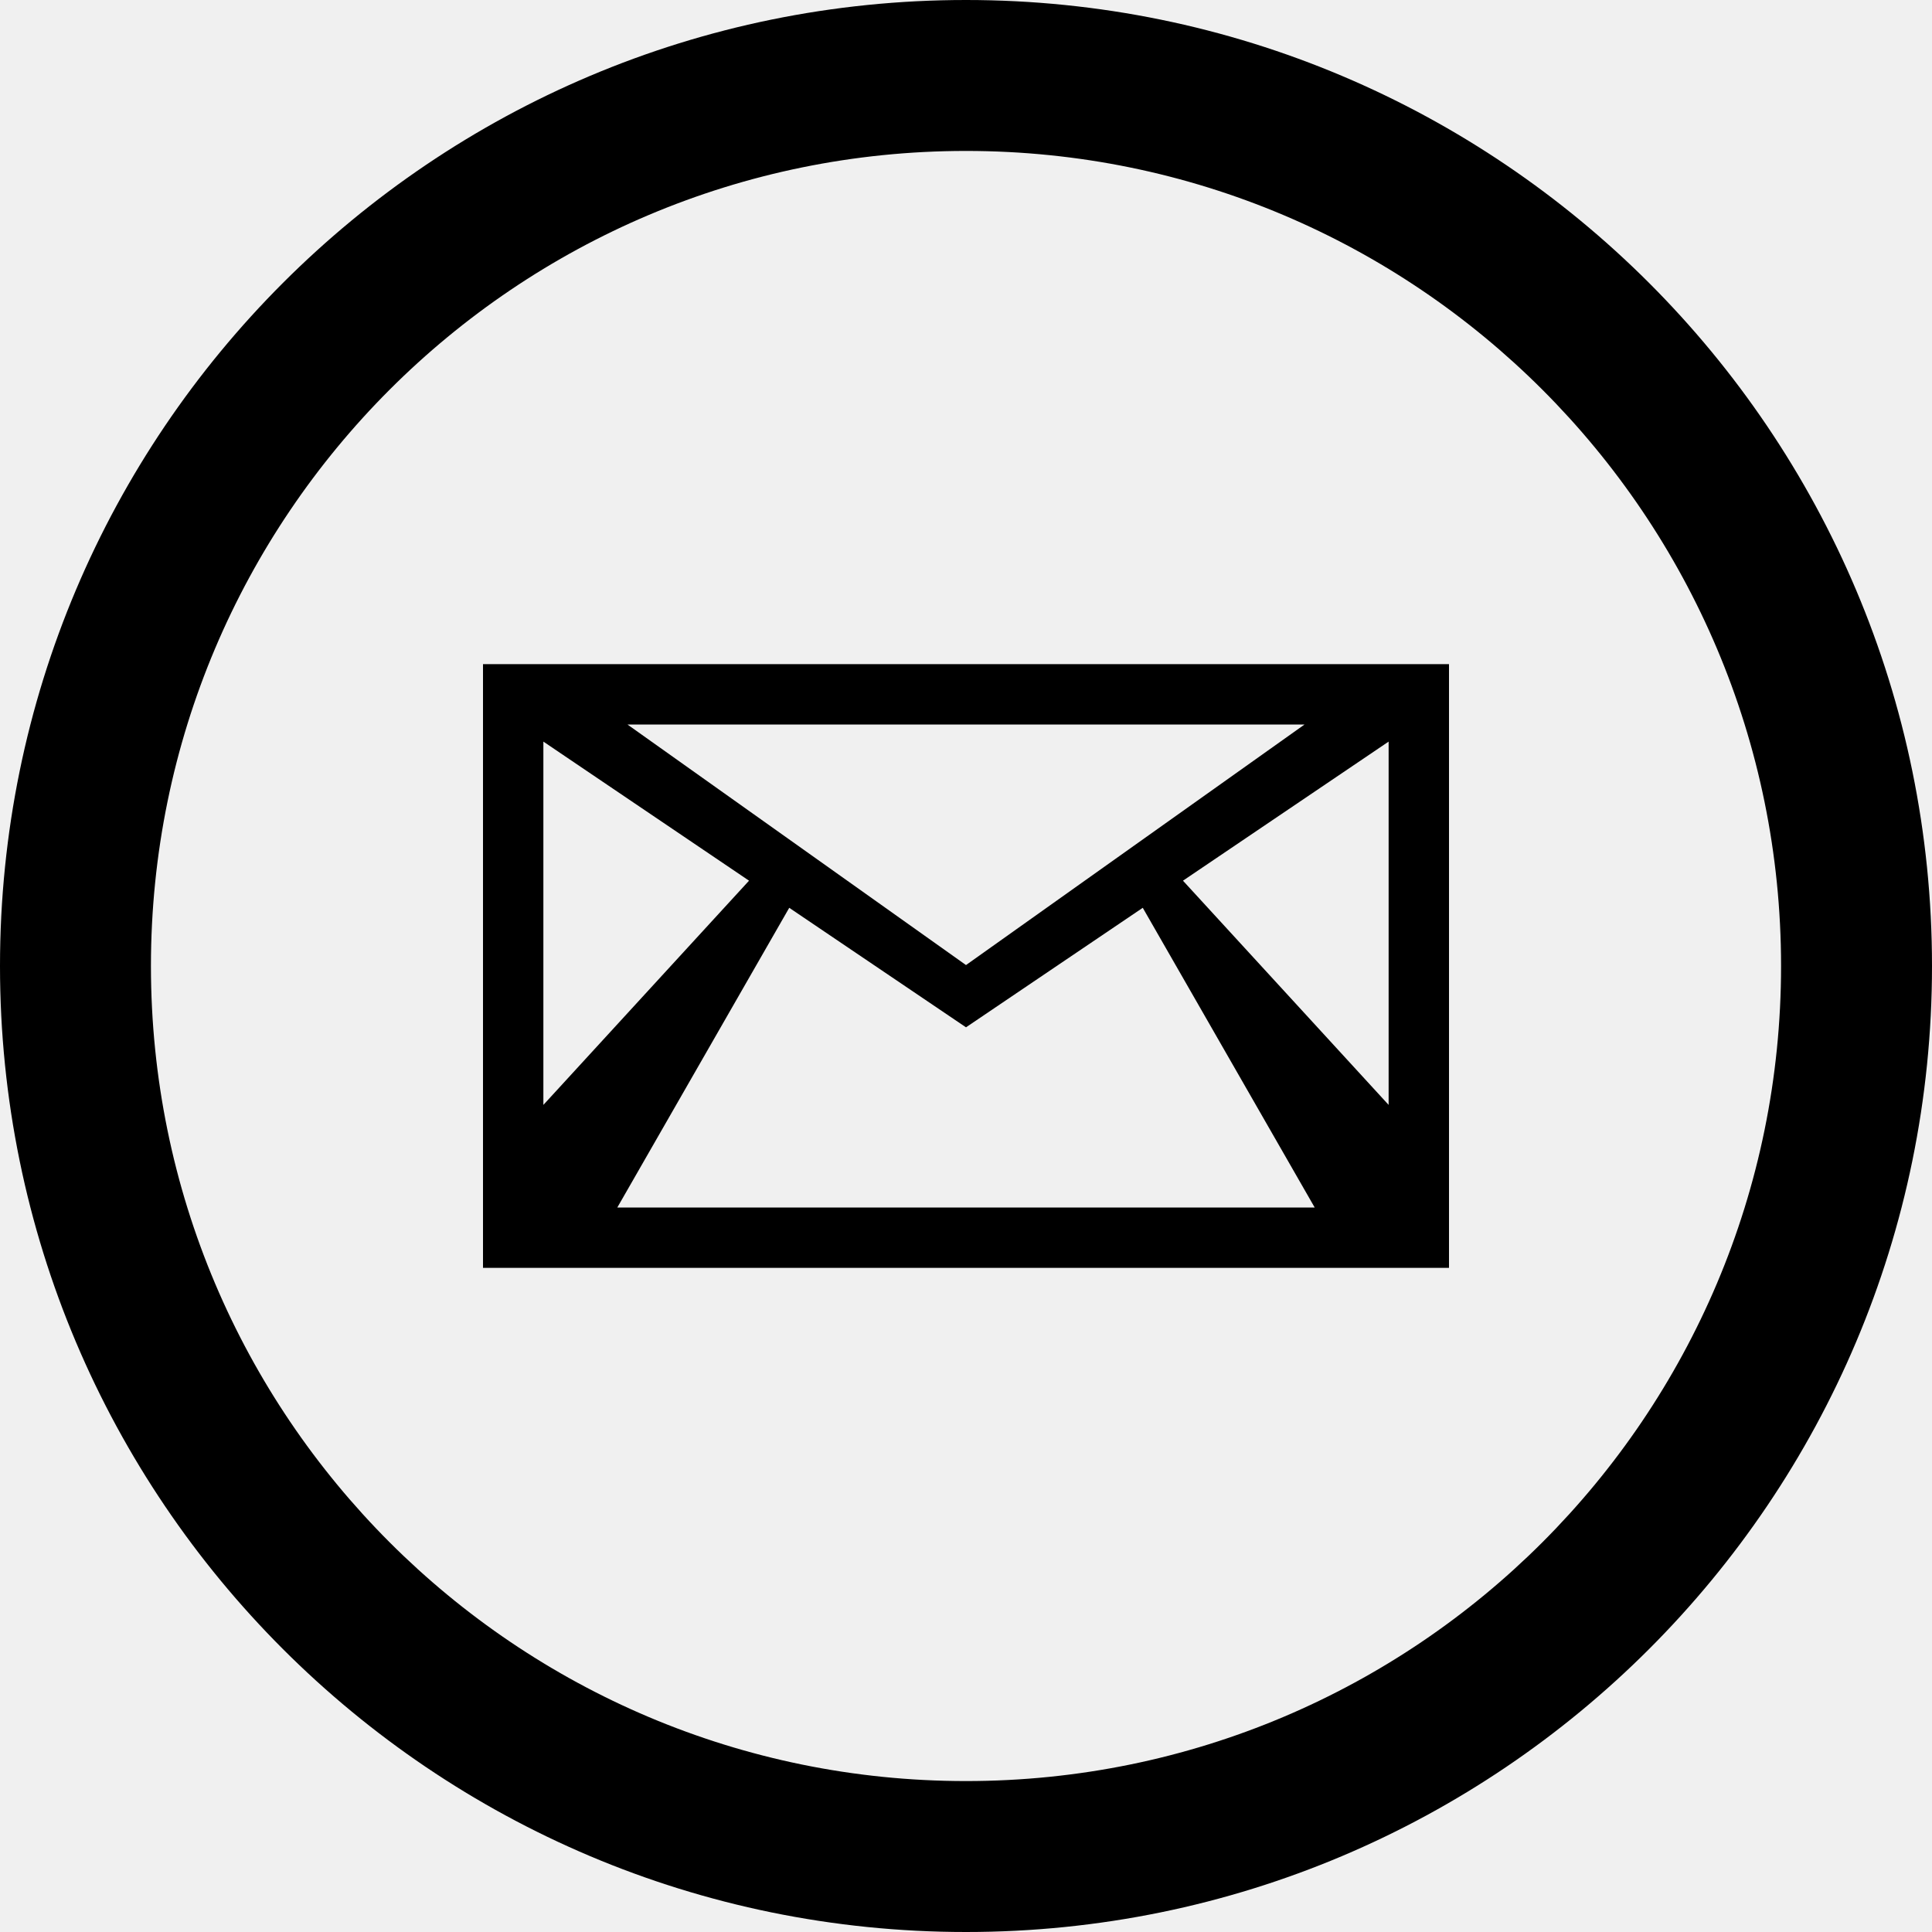
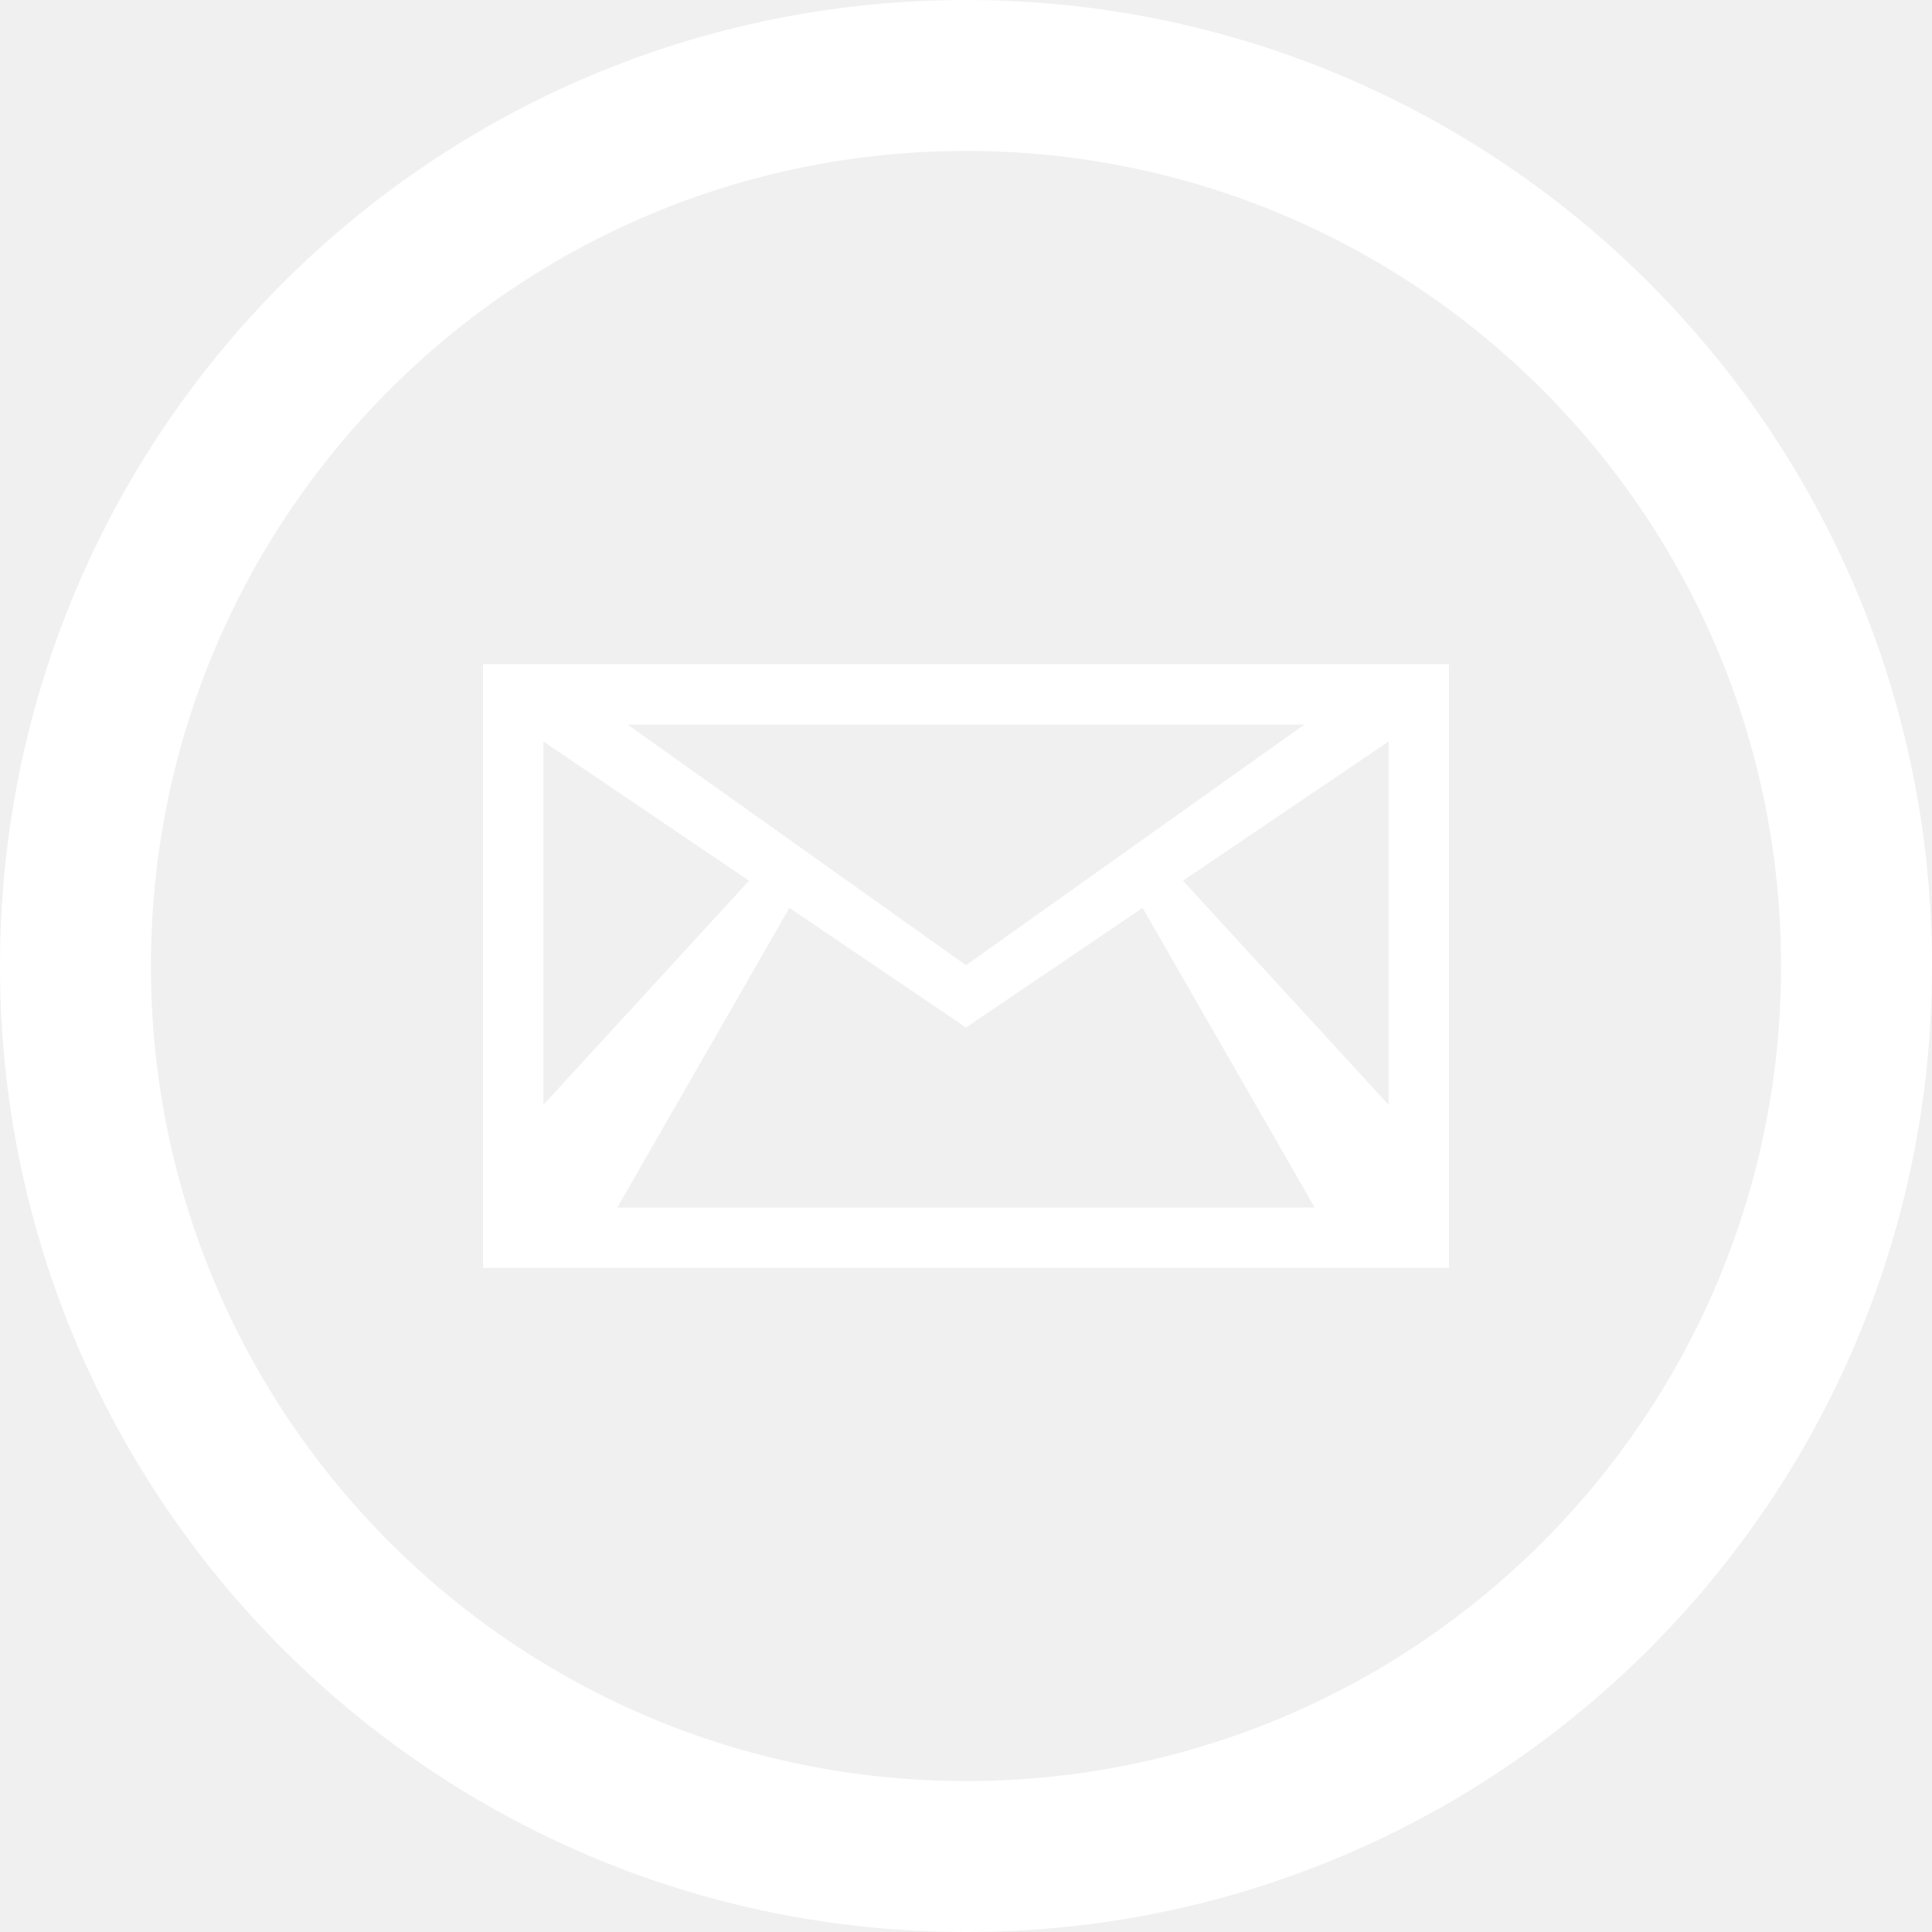
- <svg xmlns="http://www.w3.org/2000/svg" version="1.1" id="Capa_1" x="0px" y="0px" width="512px" height="512px" viewBox="0 0 512 512" style="enable-background:new 0 0 512 512;" xml:space="preserve">
+ <svg xmlns="http://www.w3.org/2000/svg" version="1.1" id="Capa_1" x="0px" y="0px" viewBox="-223 25 512 512" style="enable-background:new -223 25 512 512;" xml:space="preserve">
+   <style type="text/css">
+ 	.st0{fill:#FFFFFF;}
+ </style>
  <g>
-     <path d="M256,0C114.609,0,0,114.609,0,256c0,141.391,114.609,256,256,256c141.391,0,256-114.609,256-256   C512,114.609,397.391,0,256,0z M256,472c-119.297,0-216-96.703-216-216S136.703,40,256,40s216,96.703,216,216S375.297,472,256,472z   " />
-     <path d="M256,176H128v160h128h128V176H256z M256,192h89.719L256,255.75L166.281,192H256z M144,196.531l54.5,36.859L144,292.812   V196.531z M256,320h-92.406l45.562-79.422L256,272.25l46.844-31.672L348.406,320H256z M368,292.812l-54.5-59.422l54.5-36.859   V292.812z" />
+     <path class="st0" d="M33,25c-141.4,0-256,114.6-256,256s114.6,256,256,256s256-114.6,256-256S174.4,25,33,25z M33,497   c-119.3,0-216-96.7-216-216S-86.3,65,33,65s216,96.7,216,216S152.3,497,33,497z" />
+     <path class="st0" d="M33,201H-95v160H33h128V201H33z M33,217h89.7L33,280.8L-56.7,217H33z M-79,221.5l54.5,36.9L-79,317.8V221.5z    M33,345h-92.4l45.6-79.4L33,297.3l46.8-31.7l45.6,79.4H33z M145,317.8l-54.5-59.4l54.5-36.9V317.8z" />
  </g>
-   <g>
- </g>
-   <g>
- </g>
-   <g>
- </g>
-   <g>
- </g>
-   <g>
- </g>
-   <g>
- </g>
-   <g>
- </g>
-   <g>
- </g>
-   <g>
- </g>
-   <g>
- </g>
-   <g>
- </g>
-   <g>
- </g>
-   <g>
- </g>
-   <g>
- </g>
-   <g>
- </g>
</svg>
